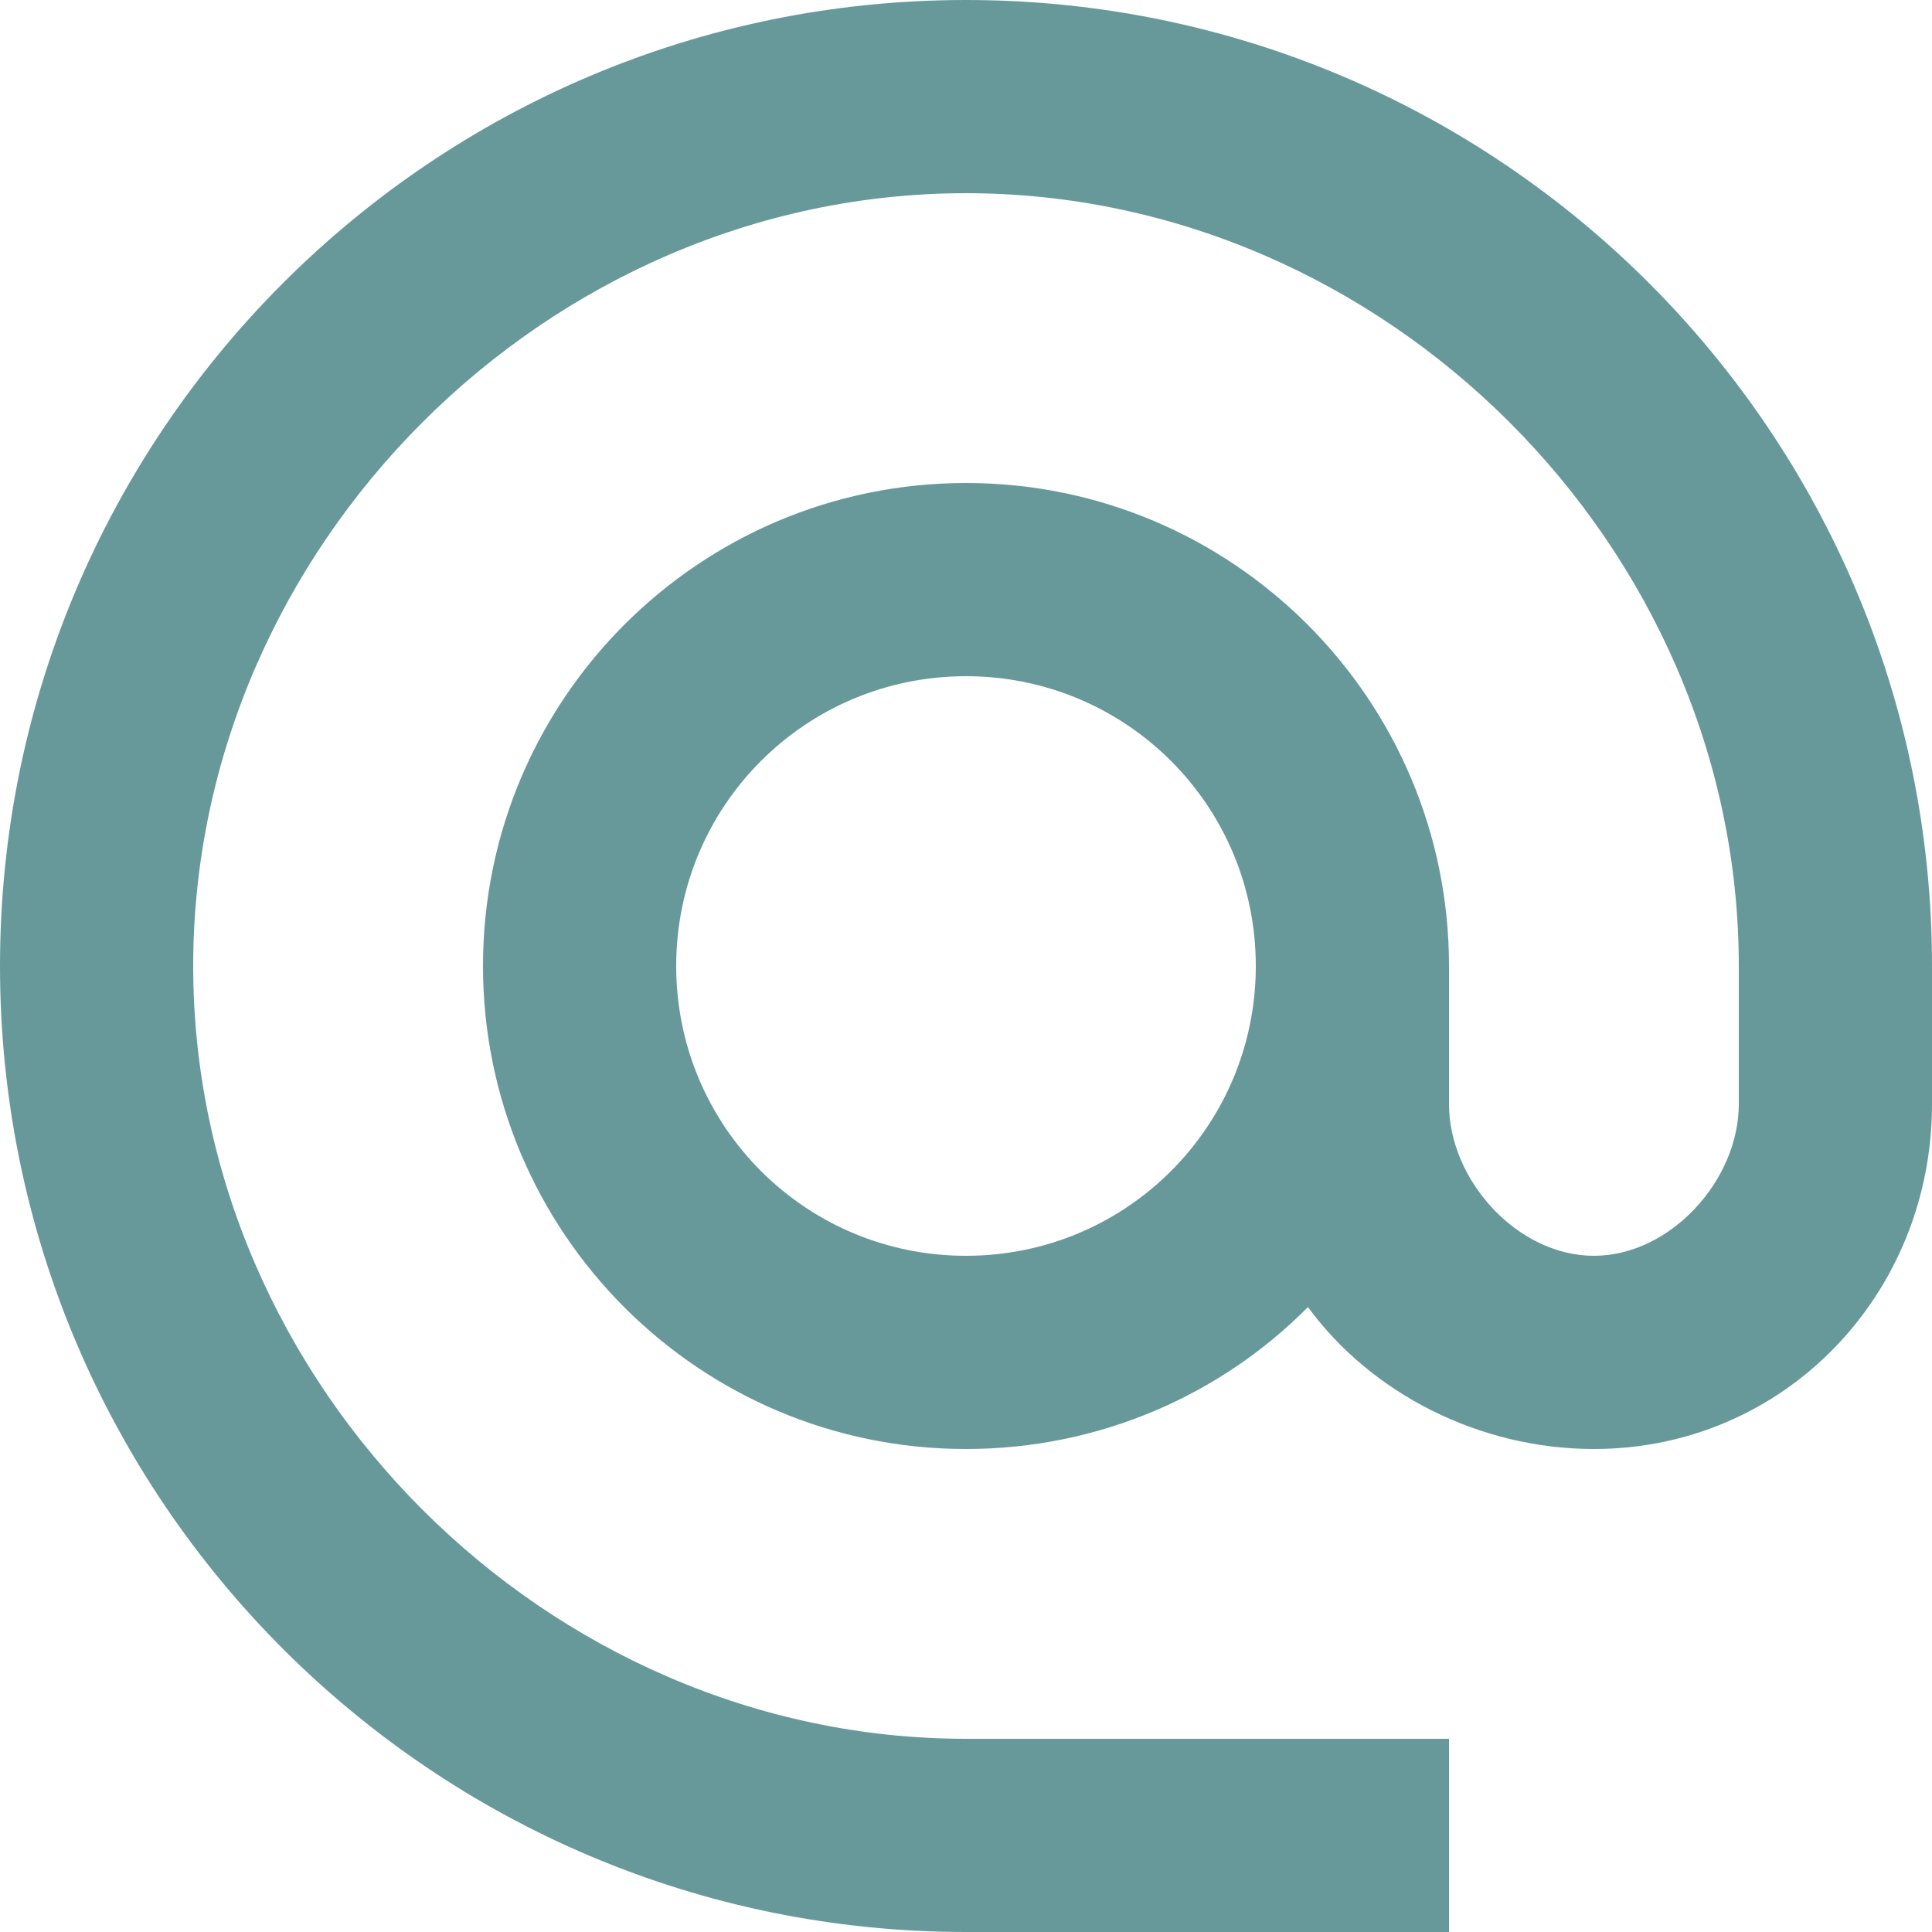
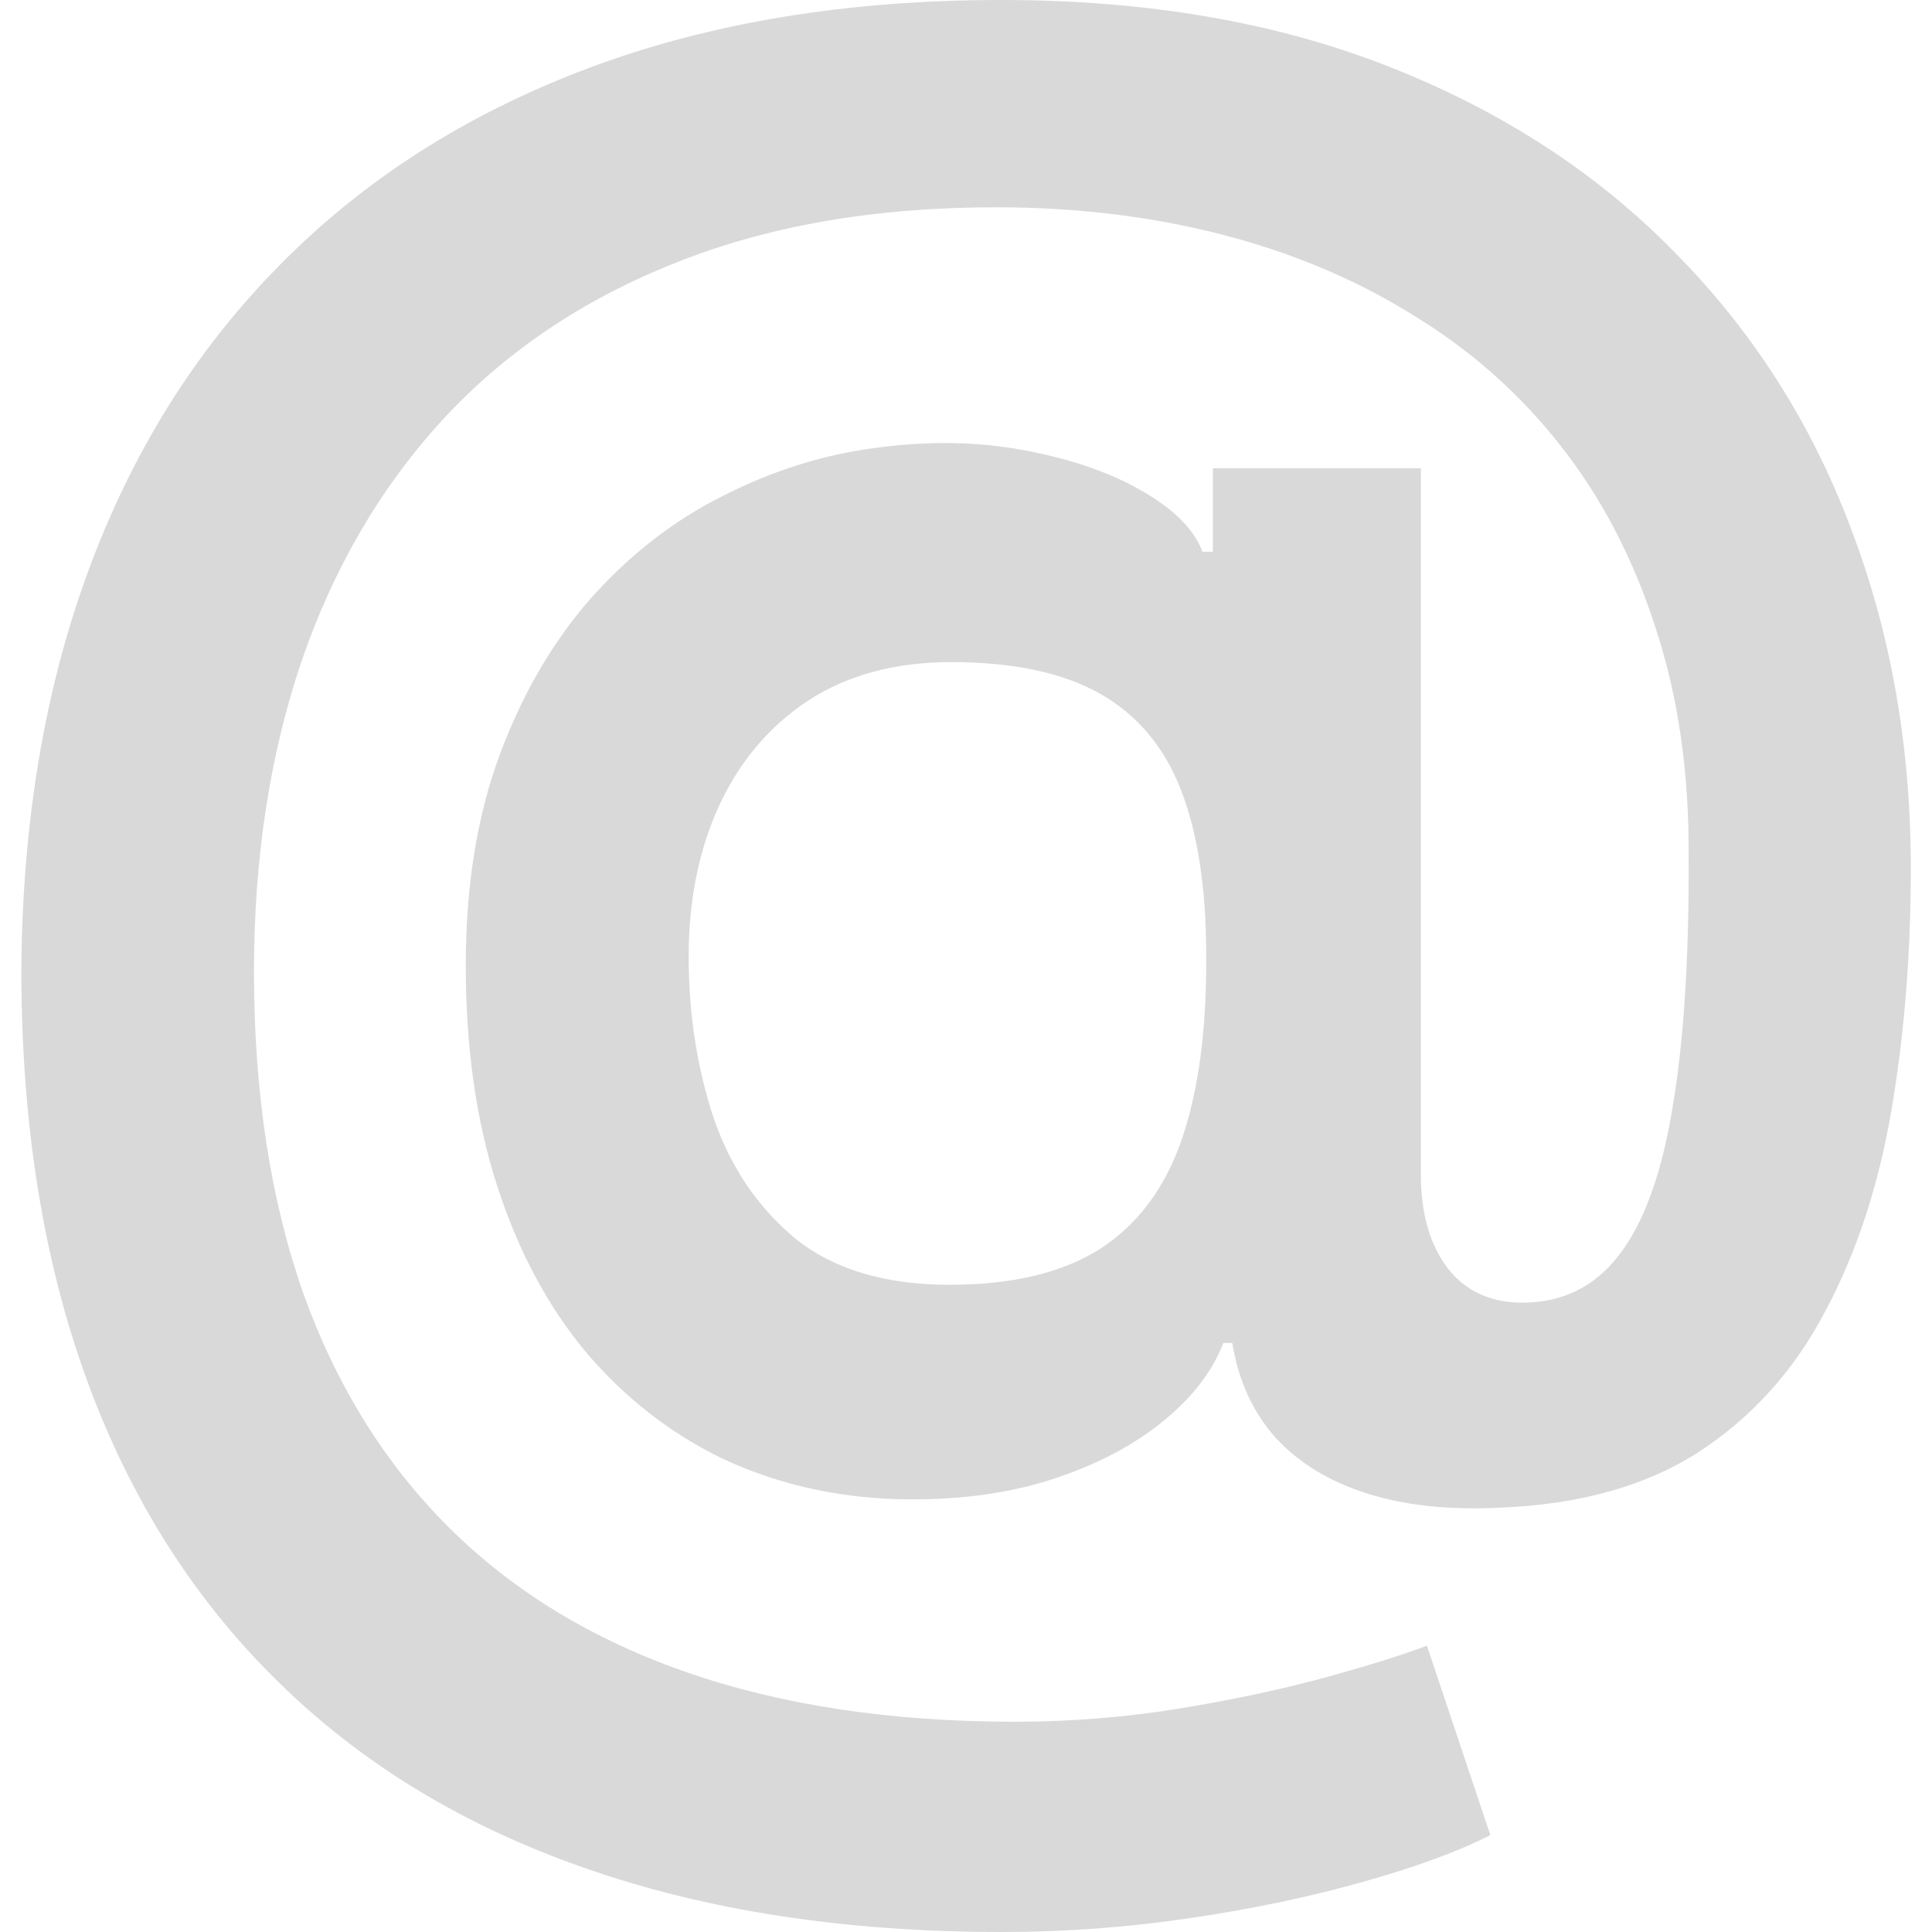
- <svg xmlns="http://www.w3.org/2000/svg" width="19" height="19" viewBox="0 0 19 19" fill="none">
-   <path d="M9.5 0C4.256 0 0 4.256 0 9.5C0 14.744 4.256 19 9.5 19H14.25V17.1H9.5C5.377 17.1 1.9 13.623 1.9 9.5C1.9 5.377 5.377 1.9 9.5 1.9C13.623 1.9 17.1 5.377 17.1 9.5V10.858C17.1 11.609 16.425 12.35 15.675 12.35C14.925 12.35 14.25 11.609 14.25 10.858V9.5C14.25 6.878 12.122 4.75 9.5 4.75C6.878 4.75 4.75 6.878 4.75 9.5C4.75 12.122 6.878 14.25 9.5 14.25C10.811 14.25 12.008 13.718 12.863 12.854C13.48 13.699 14.544 14.25 15.675 14.25C17.547 14.25 19 12.73 19 10.858V9.5C19 4.256 14.744 0 9.5 0ZM9.5 12.35C7.923 12.35 6.65 11.077 6.65 9.5C6.65 7.923 7.923 6.65 9.5 6.65C11.077 6.65 12.35 7.923 12.35 9.5C12.35 11.077 11.077 12.35 9.5 12.35Z" fill="#67999A" />
+ <svg xmlns="http://www.w3.org/2000/svg" width="24" height="24" viewBox="0 0 24 24" fill="none">
+   <path d="M12.446 24C10.5 24 8.771 23.735 7.258 23.203C5.752 22.678 4.48 21.904 3.442 20.878C2.405 19.86 1.617 18.615 1.08 17.145C0.543 15.676 0.271 13.996 0.265 12.107C0.271 10.26 0.546 8.596 1.089 7.114C1.633 5.626 2.426 4.354 3.47 3.298C4.514 2.235 5.789 1.42 7.295 0.852C8.802 0.284 10.516 0 12.436 0C14.246 0 15.848 0.275 17.244 0.824C18.646 1.374 19.828 2.14 20.791 3.122C21.761 4.097 22.493 5.24 22.987 6.549C23.487 7.852 23.737 9.266 23.737 10.791C23.737 11.847 23.657 12.848 23.496 13.792C23.336 14.731 23.061 15.565 22.672 16.293C22.289 17.022 21.767 17.602 21.106 18.035C20.446 18.461 19.618 18.692 18.624 18.729C18 18.76 17.454 18.702 16.984 18.553C16.515 18.405 16.135 18.174 15.845 17.859C15.561 17.538 15.382 17.145 15.308 16.682H15.197C15.055 17.053 14.786 17.392 14.391 17.701C14.002 18.004 13.52 18.242 12.946 18.415C12.371 18.581 11.732 18.649 11.028 18.618C10.275 18.581 9.577 18.408 8.935 18.1C8.299 17.785 7.743 17.346 7.268 16.784C6.798 16.216 6.434 15.531 6.175 14.728C5.915 13.925 5.786 13.014 5.786 11.995C5.786 11.001 5.928 10.124 6.212 9.365C6.496 8.605 6.876 7.957 7.351 7.42C7.833 6.882 8.376 6.462 8.981 6.16C9.587 5.851 10.21 5.653 10.852 5.567C11.519 5.474 12.146 5.484 12.733 5.595C13.319 5.706 13.807 5.876 14.196 6.104C14.591 6.333 14.838 6.583 14.937 6.854H15.067V5.817H17.651V14.635C17.657 15.098 17.769 15.472 17.985 15.756C18.207 16.04 18.516 16.182 18.911 16.182C19.405 16.182 19.803 15.988 20.106 15.599C20.415 15.203 20.637 14.598 20.773 13.783C20.915 12.962 20.983 11.912 20.977 10.634C20.983 9.584 20.844 8.633 20.56 7.781C20.282 6.922 19.887 6.169 19.374 5.521C18.862 4.872 18.247 4.332 17.531 3.9C16.821 3.461 16.03 3.131 15.16 2.909C14.289 2.686 13.36 2.575 12.371 2.575C10.859 2.575 9.528 2.807 8.379 3.27C7.231 3.727 6.267 4.378 5.489 5.224C4.717 6.07 4.134 7.074 3.739 8.235C3.35 9.389 3.155 10.668 3.155 12.069C3.155 13.57 3.359 14.901 3.766 16.062C4.18 17.216 4.785 18.189 5.582 18.98C6.378 19.77 7.363 20.369 8.537 20.776C9.716 21.184 11.072 21.388 12.603 21.388C13.307 21.388 13.996 21.332 14.669 21.221C15.342 21.11 15.947 20.98 16.484 20.832C17.021 20.684 17.435 20.554 17.726 20.443L18.513 22.796C18.13 22.993 17.611 23.185 16.957 23.37C16.308 23.555 15.592 23.707 14.808 23.824C14.03 23.941 13.242 24 12.446 24ZM11.797 15.96C12.582 15.96 13.208 15.809 13.678 15.506C14.147 15.197 14.483 14.74 14.687 14.135C14.891 13.53 14.99 12.777 14.984 11.875C14.984 11.035 14.879 10.347 14.669 9.809C14.459 9.272 14.122 8.874 13.659 8.614C13.196 8.355 12.582 8.225 11.816 8.225C11.124 8.225 10.534 8.383 10.047 8.698C9.565 9.013 9.194 9.448 8.935 10.004C8.682 10.553 8.555 11.18 8.555 11.884C8.555 12.588 8.657 13.252 8.861 13.876C9.071 14.493 9.411 14.996 9.88 15.386C10.355 15.768 10.995 15.96 11.797 15.96Z" fill="#D9D9D9" />
</svg>
